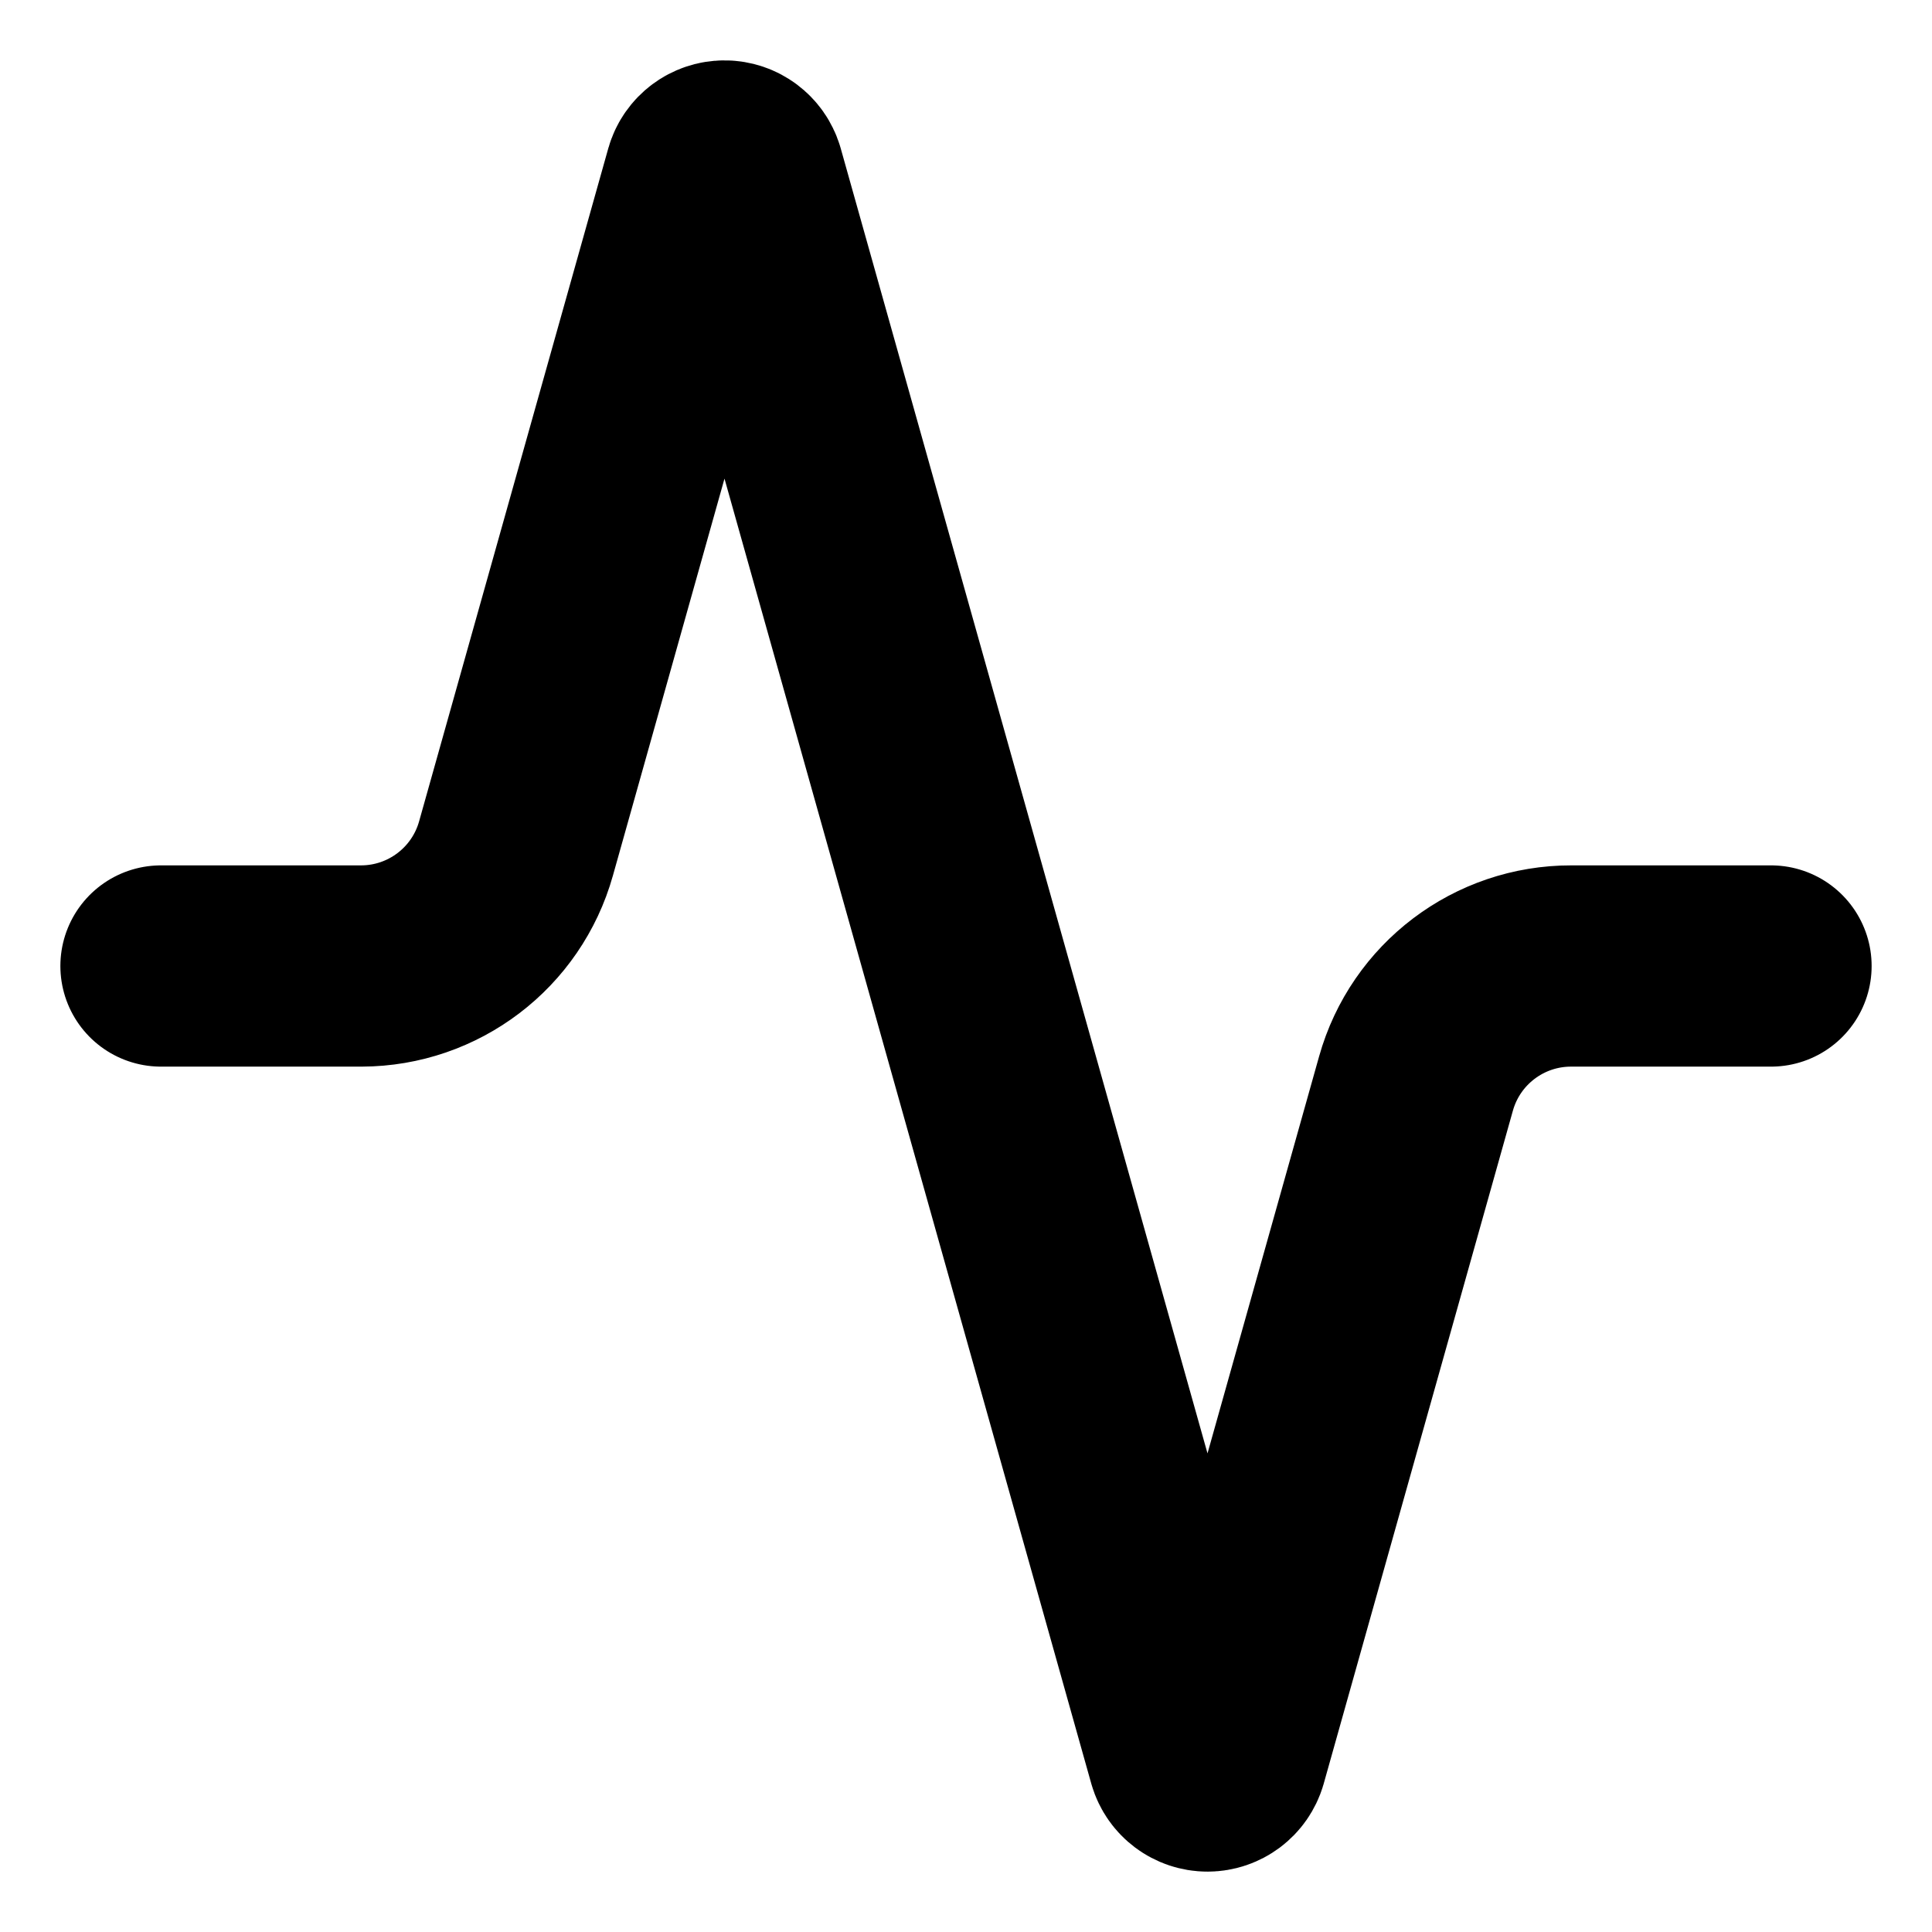
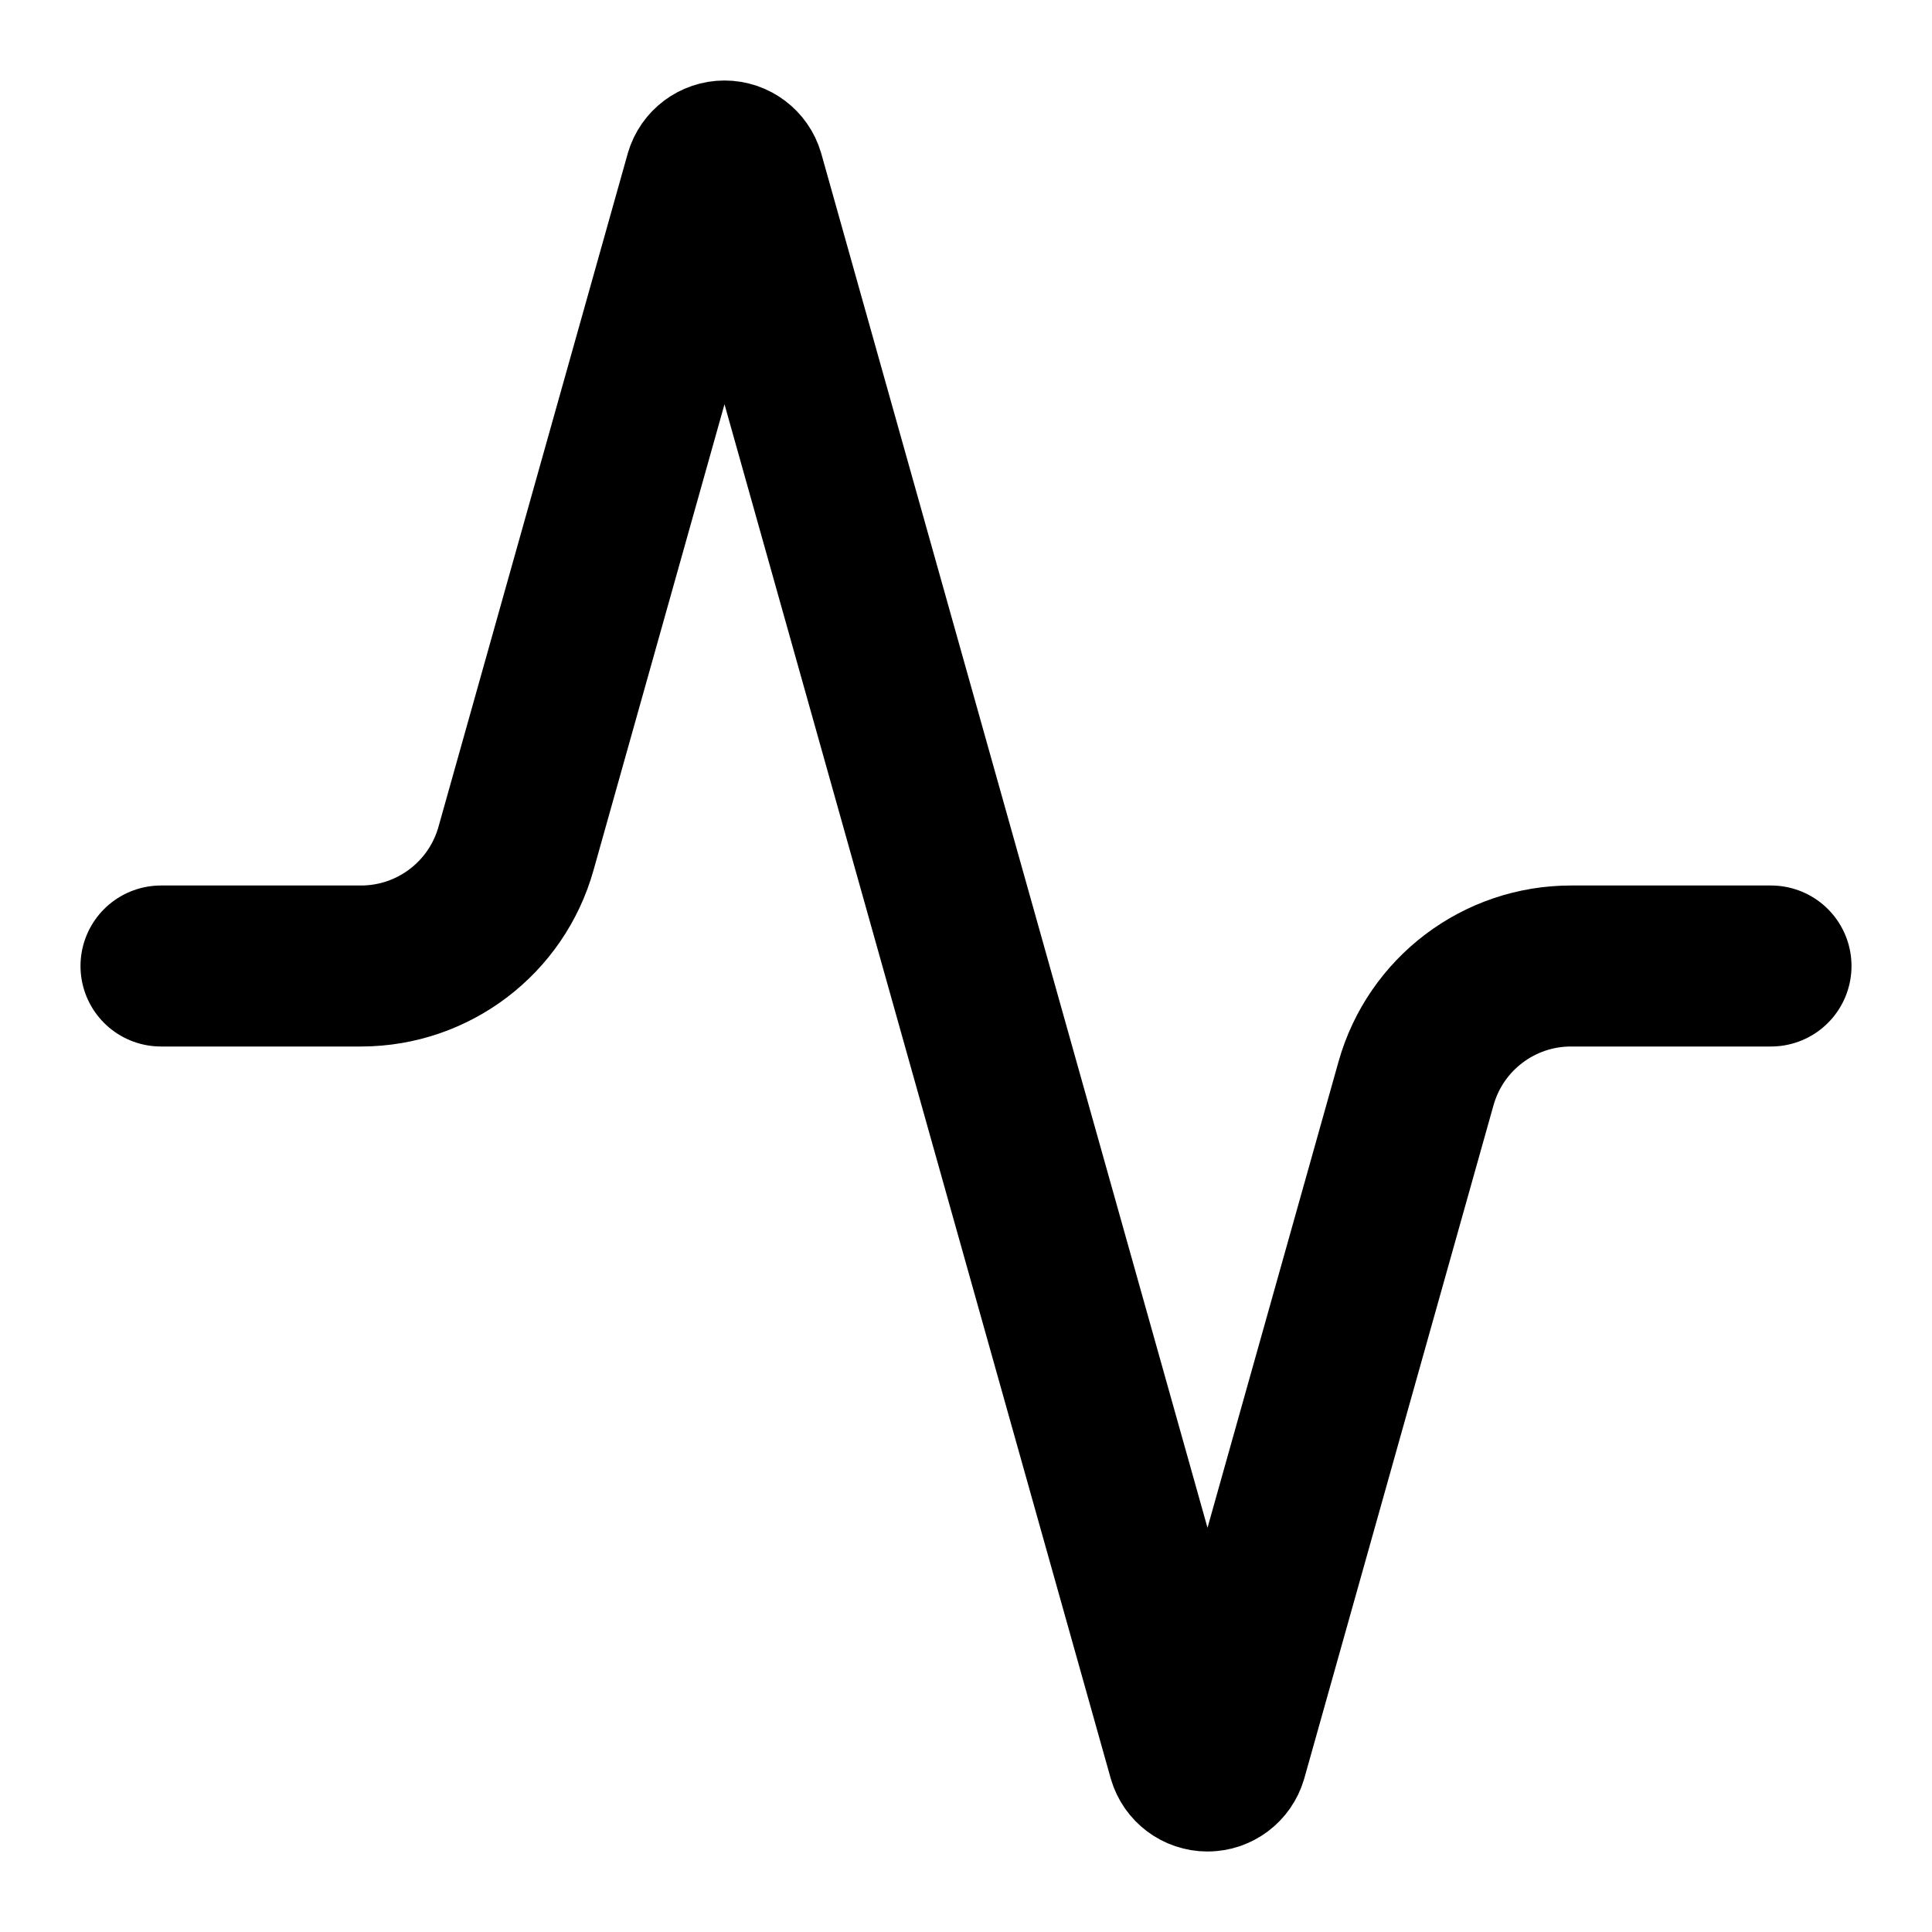
- <svg xmlns="http://www.w3.org/2000/svg" width="28" height="28" viewBox="0 0 24 24" fill="none" stroke="currentColor" stroke-width="2.5" stroke-linecap="round" stroke-linejoin="round" class="lucide lucide-activity">
+ <svg xmlns="http://www.w3.org/2000/svg" width="24" height="24" viewBox="0 0 24 24" fill="none" stroke="currentColor" stroke-width="2" stroke-linecap="round" stroke-linejoin="round" class="lucide lucide-activity-icon lucide-activity">
  <path d="M22 12h-2.48a2 2 0 0 0-1.93 1.46l-2.35 8.36a.25.25 0 0 1-.48 0L9.24 2.18a.25.25 0 0 0-.48 0l-2.35 8.36A2 2 0 0 1 4.49 12H2" />
</svg>
